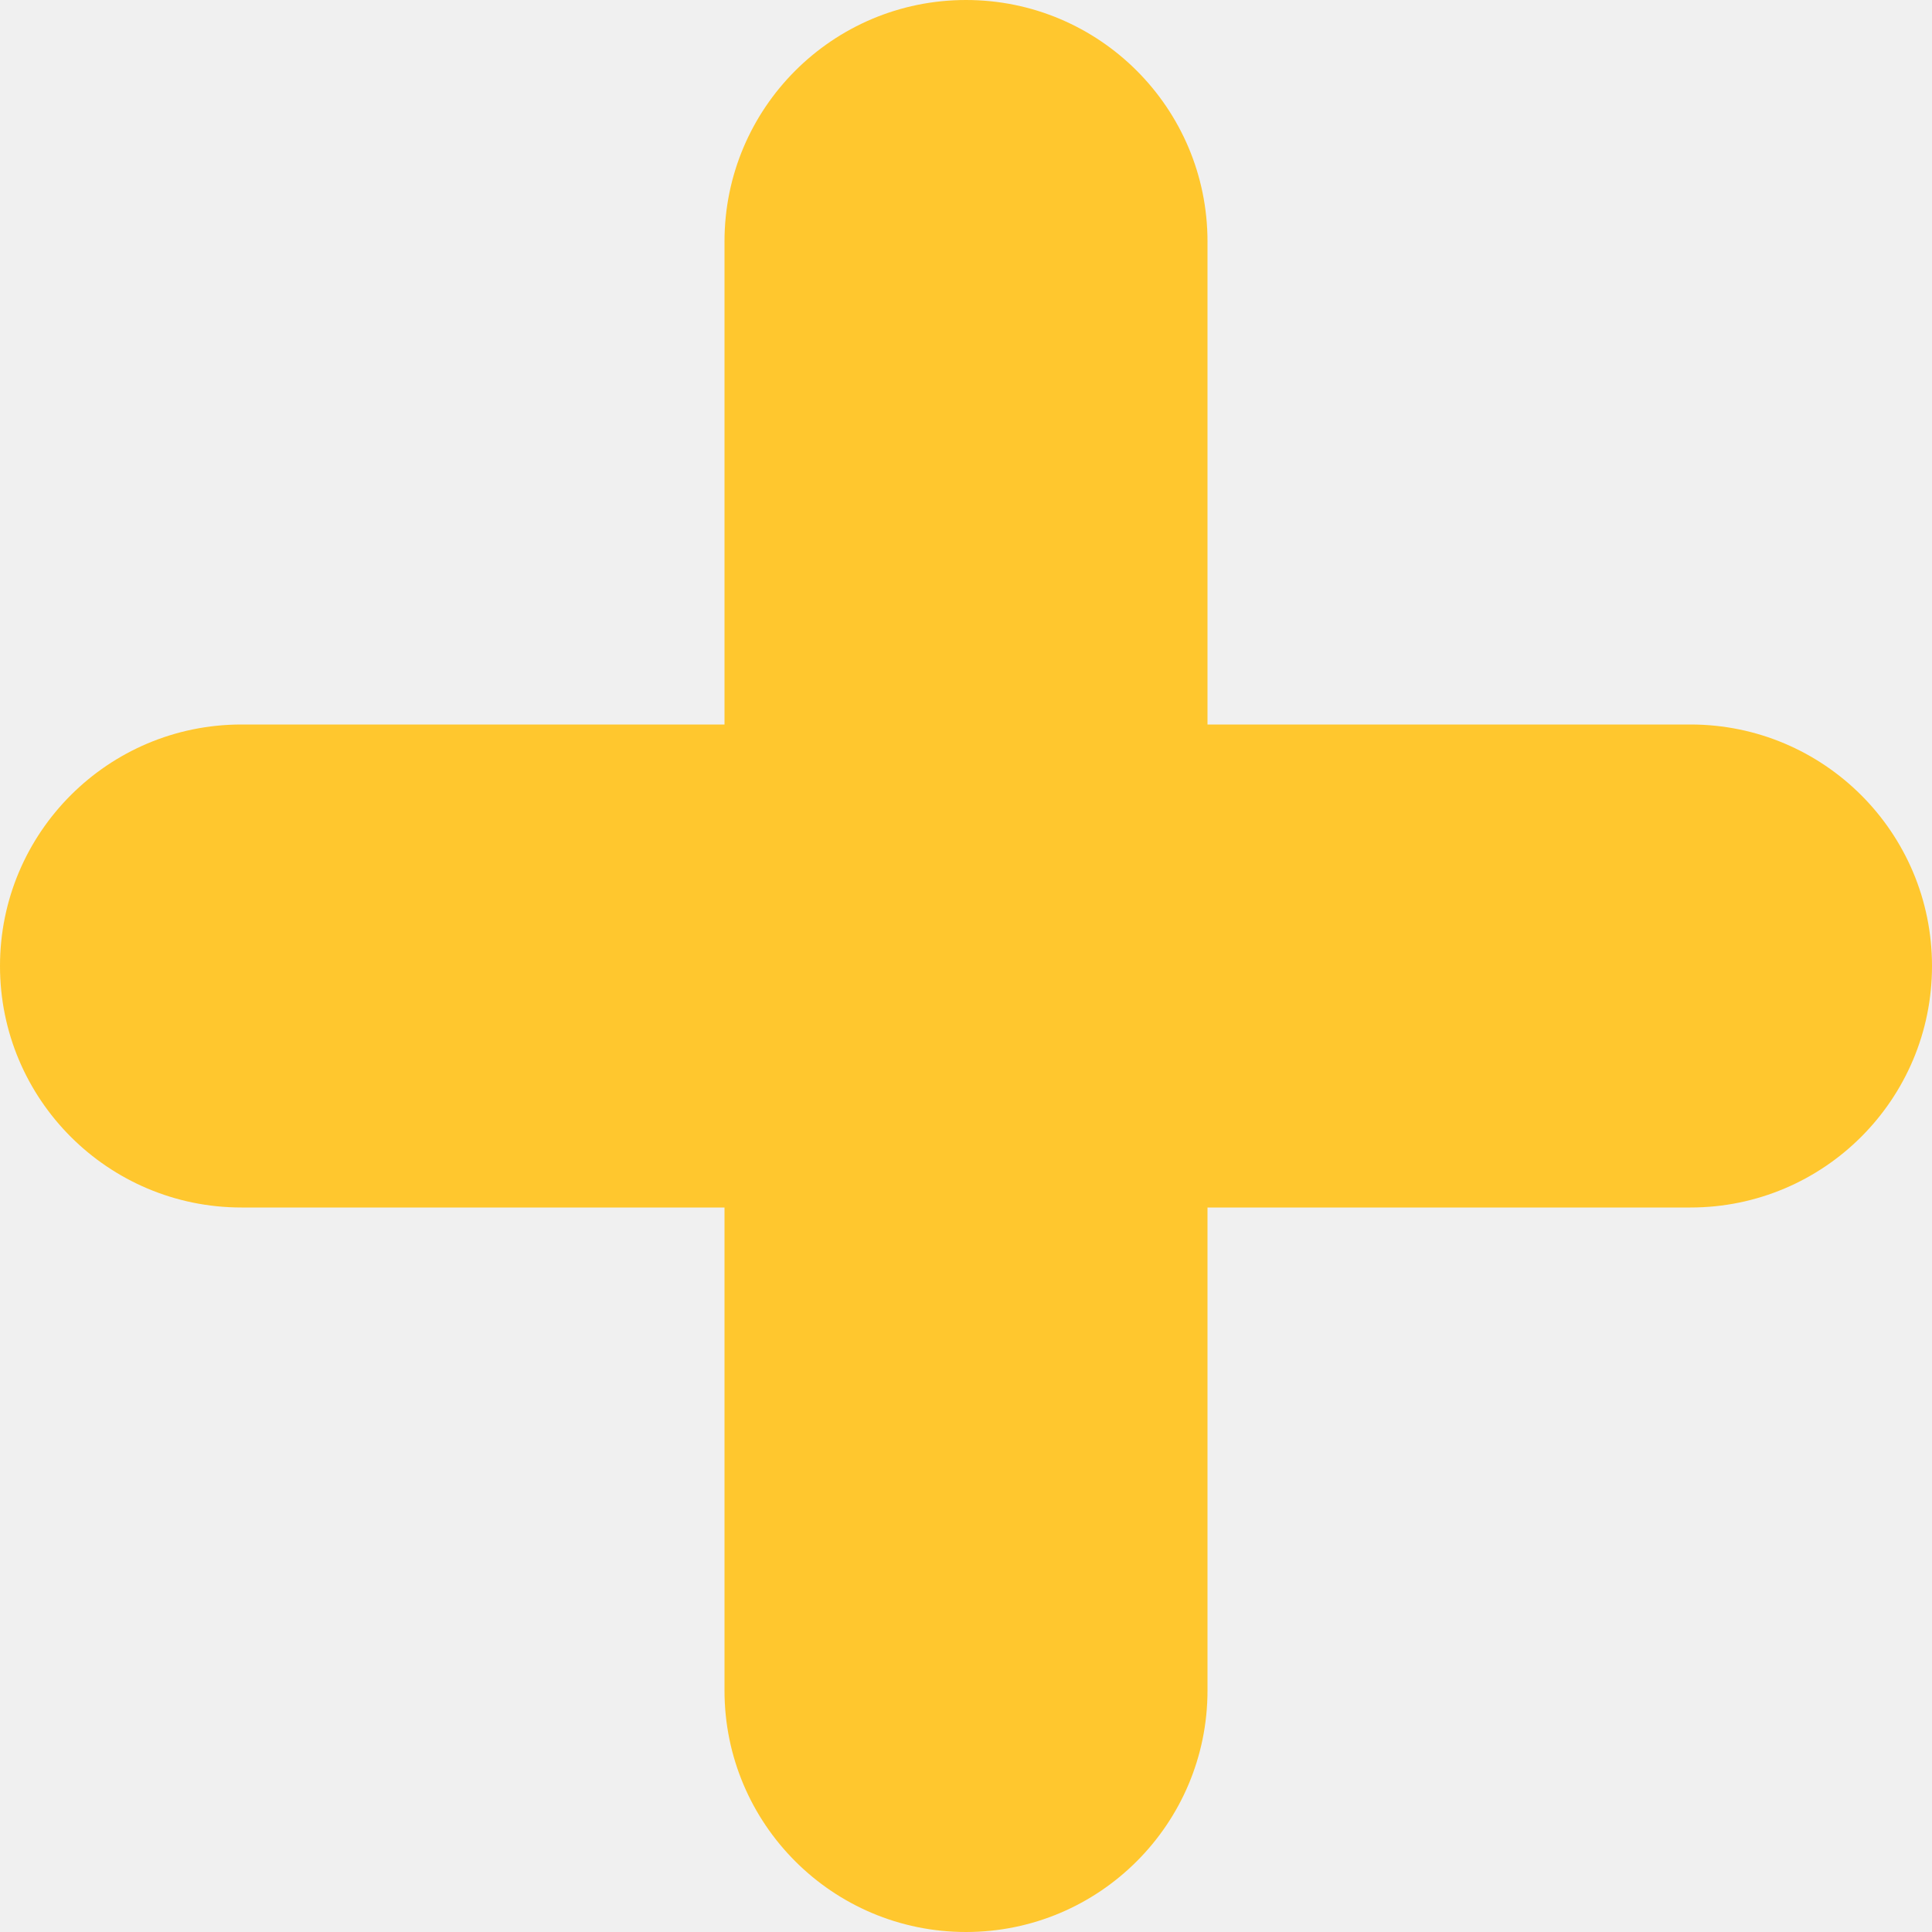
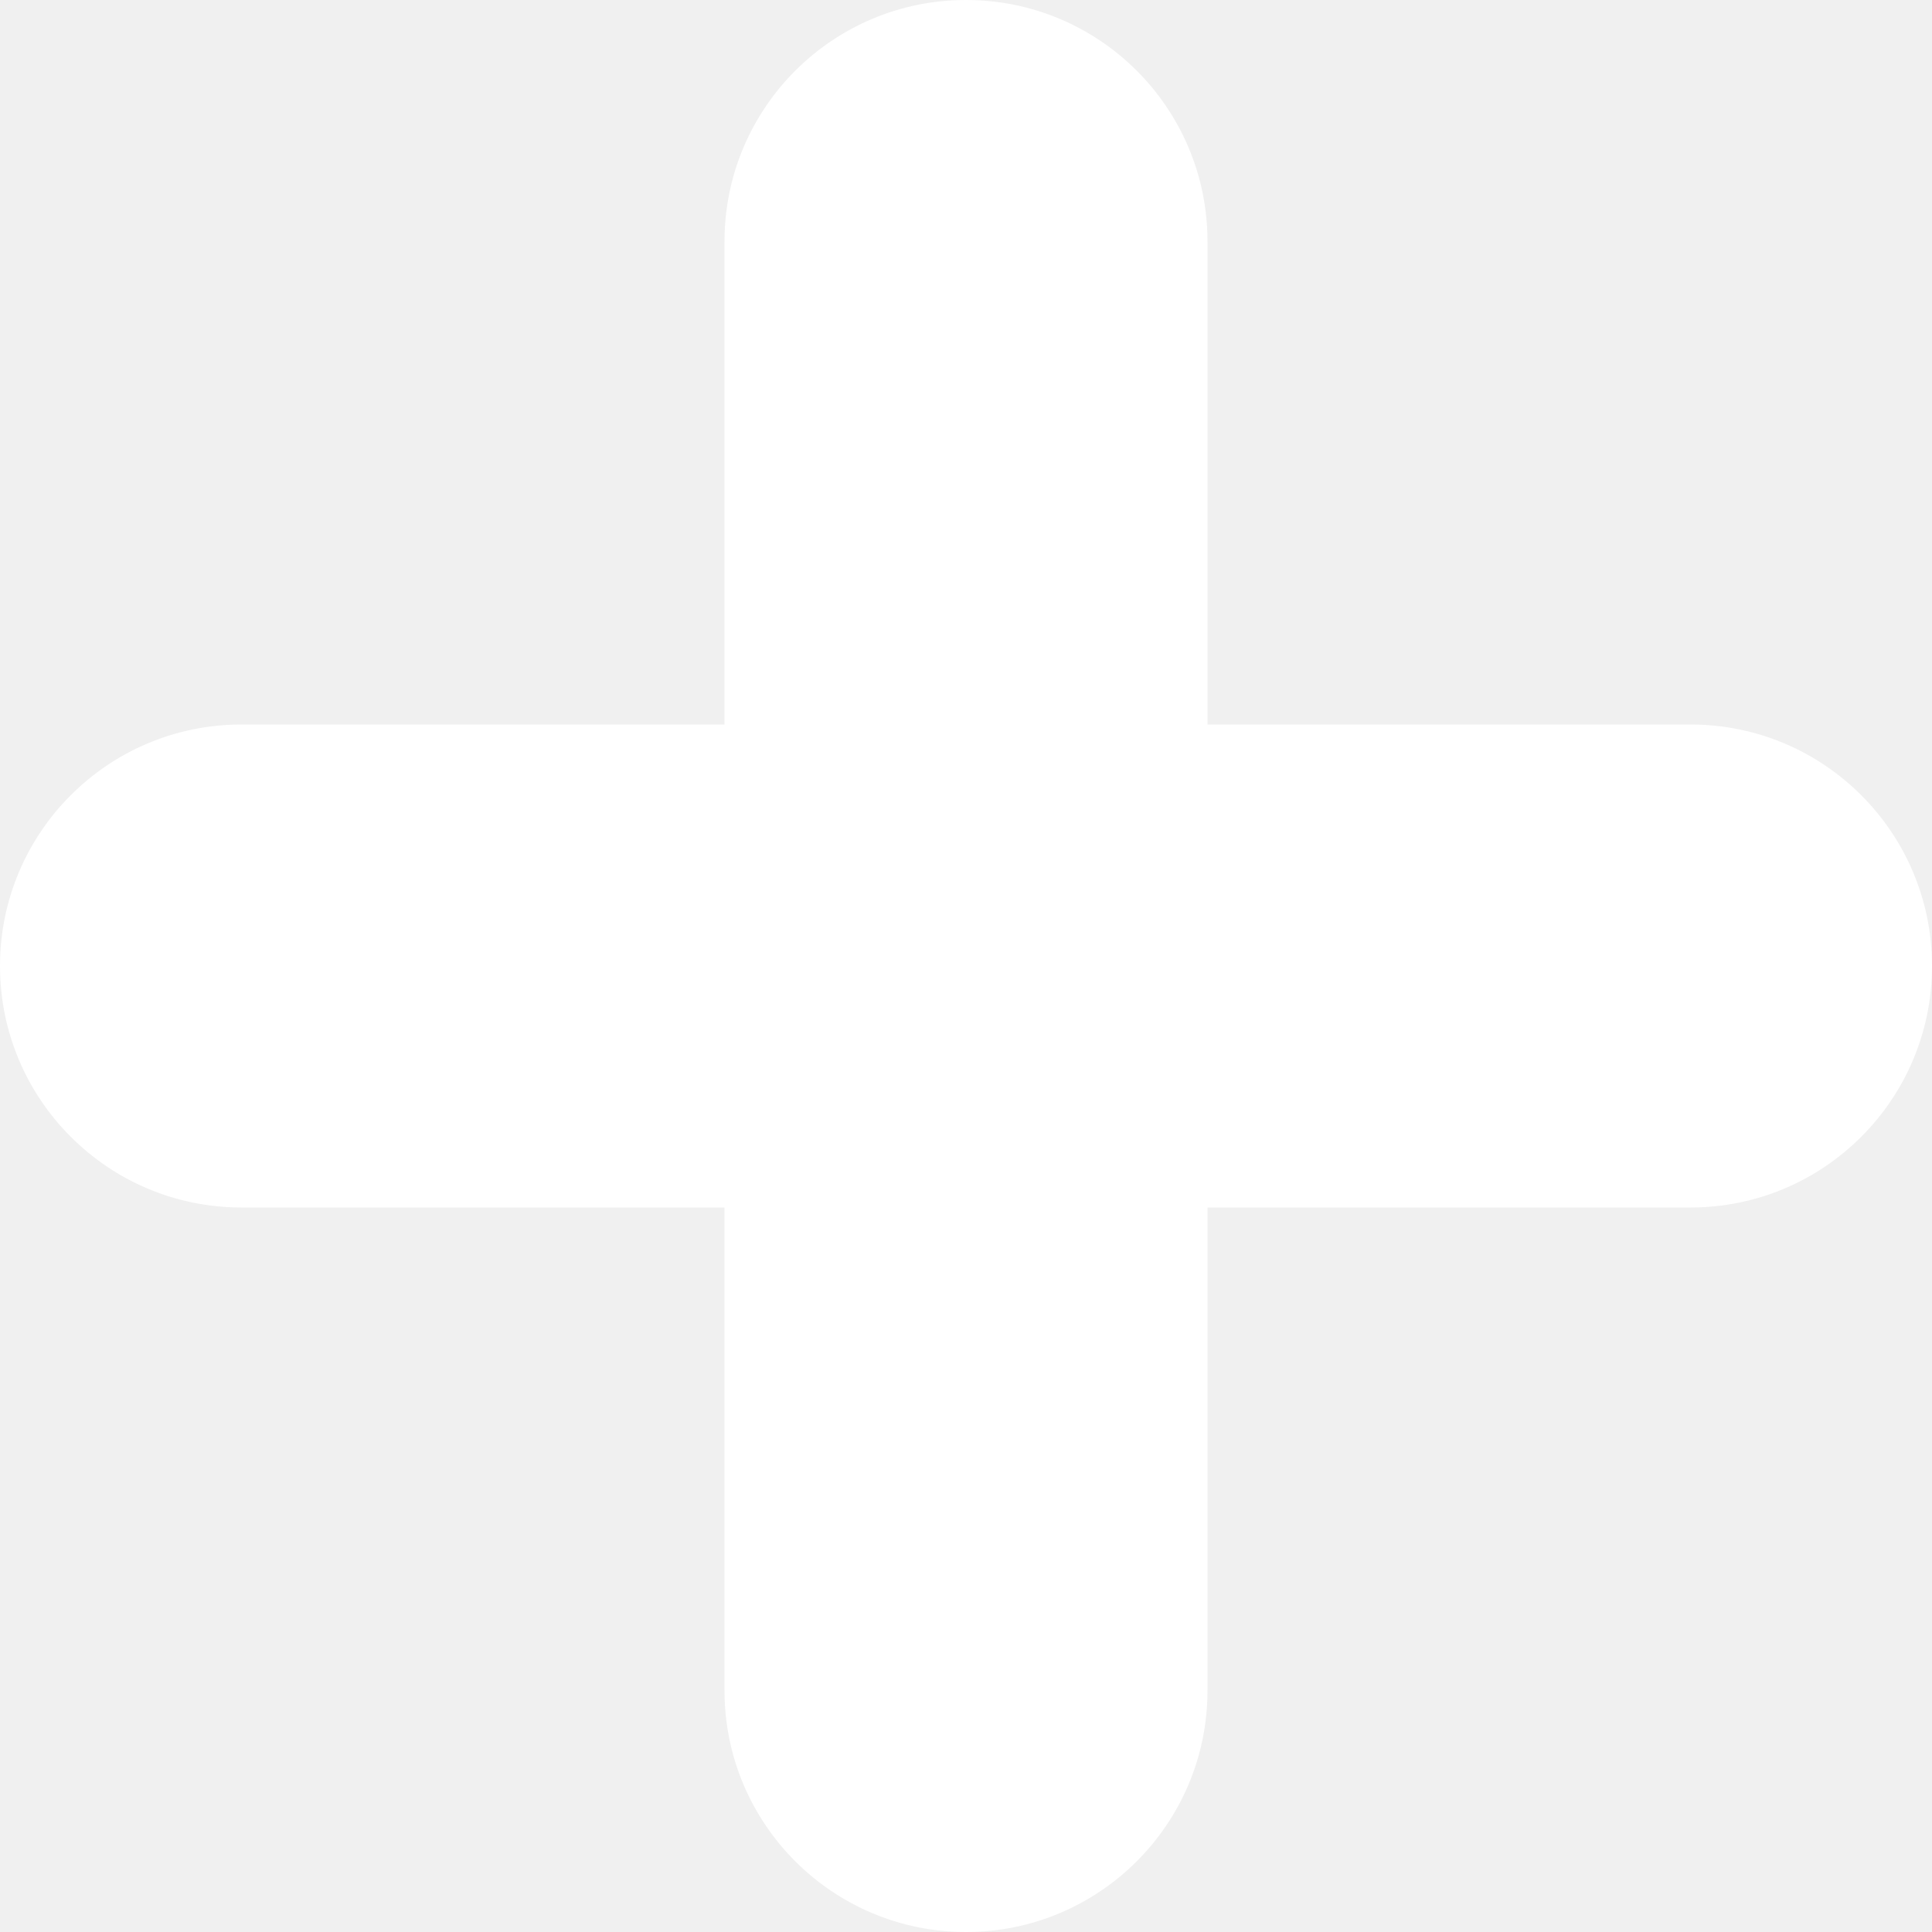
<svg xmlns="http://www.w3.org/2000/svg" width="24" height="24" viewBox="0 0 24 24" fill="none">
-   <path fill-rule="evenodd" clip-rule="evenodd" d="M15 3C15 1.343 13.657 0 12 0C10.343 0 9 1.343 9 3V9H3C1.343 9 0 10.343 0 12C0 13.657 1.343 15 3 15H9V21C9 22.657 10.343 24 12 24C13.657 24 15 22.657 15 21V15H21C22.657 15 24 13.657 24 12C24 10.343 22.657 9 21 9H15V3Z" fill="#FFC72E" />
+   <path fill-rule="evenodd" clip-rule="evenodd" d="M15 3C15 1.343 13.657 0 12 0C10.343 0 9 1.343 9 3V9H3C1.343 9 0 10.343 0 12C0 13.657 1.343 15 3 15H9V21C9 22.657 10.343 24 12 24C13.657 24 15 22.657 15 21V15H21C22.657 15 24 13.657 24 12C24 10.343 22.657 9 21 9H15V3Z" fill="#FFFFFF" />
</svg>
